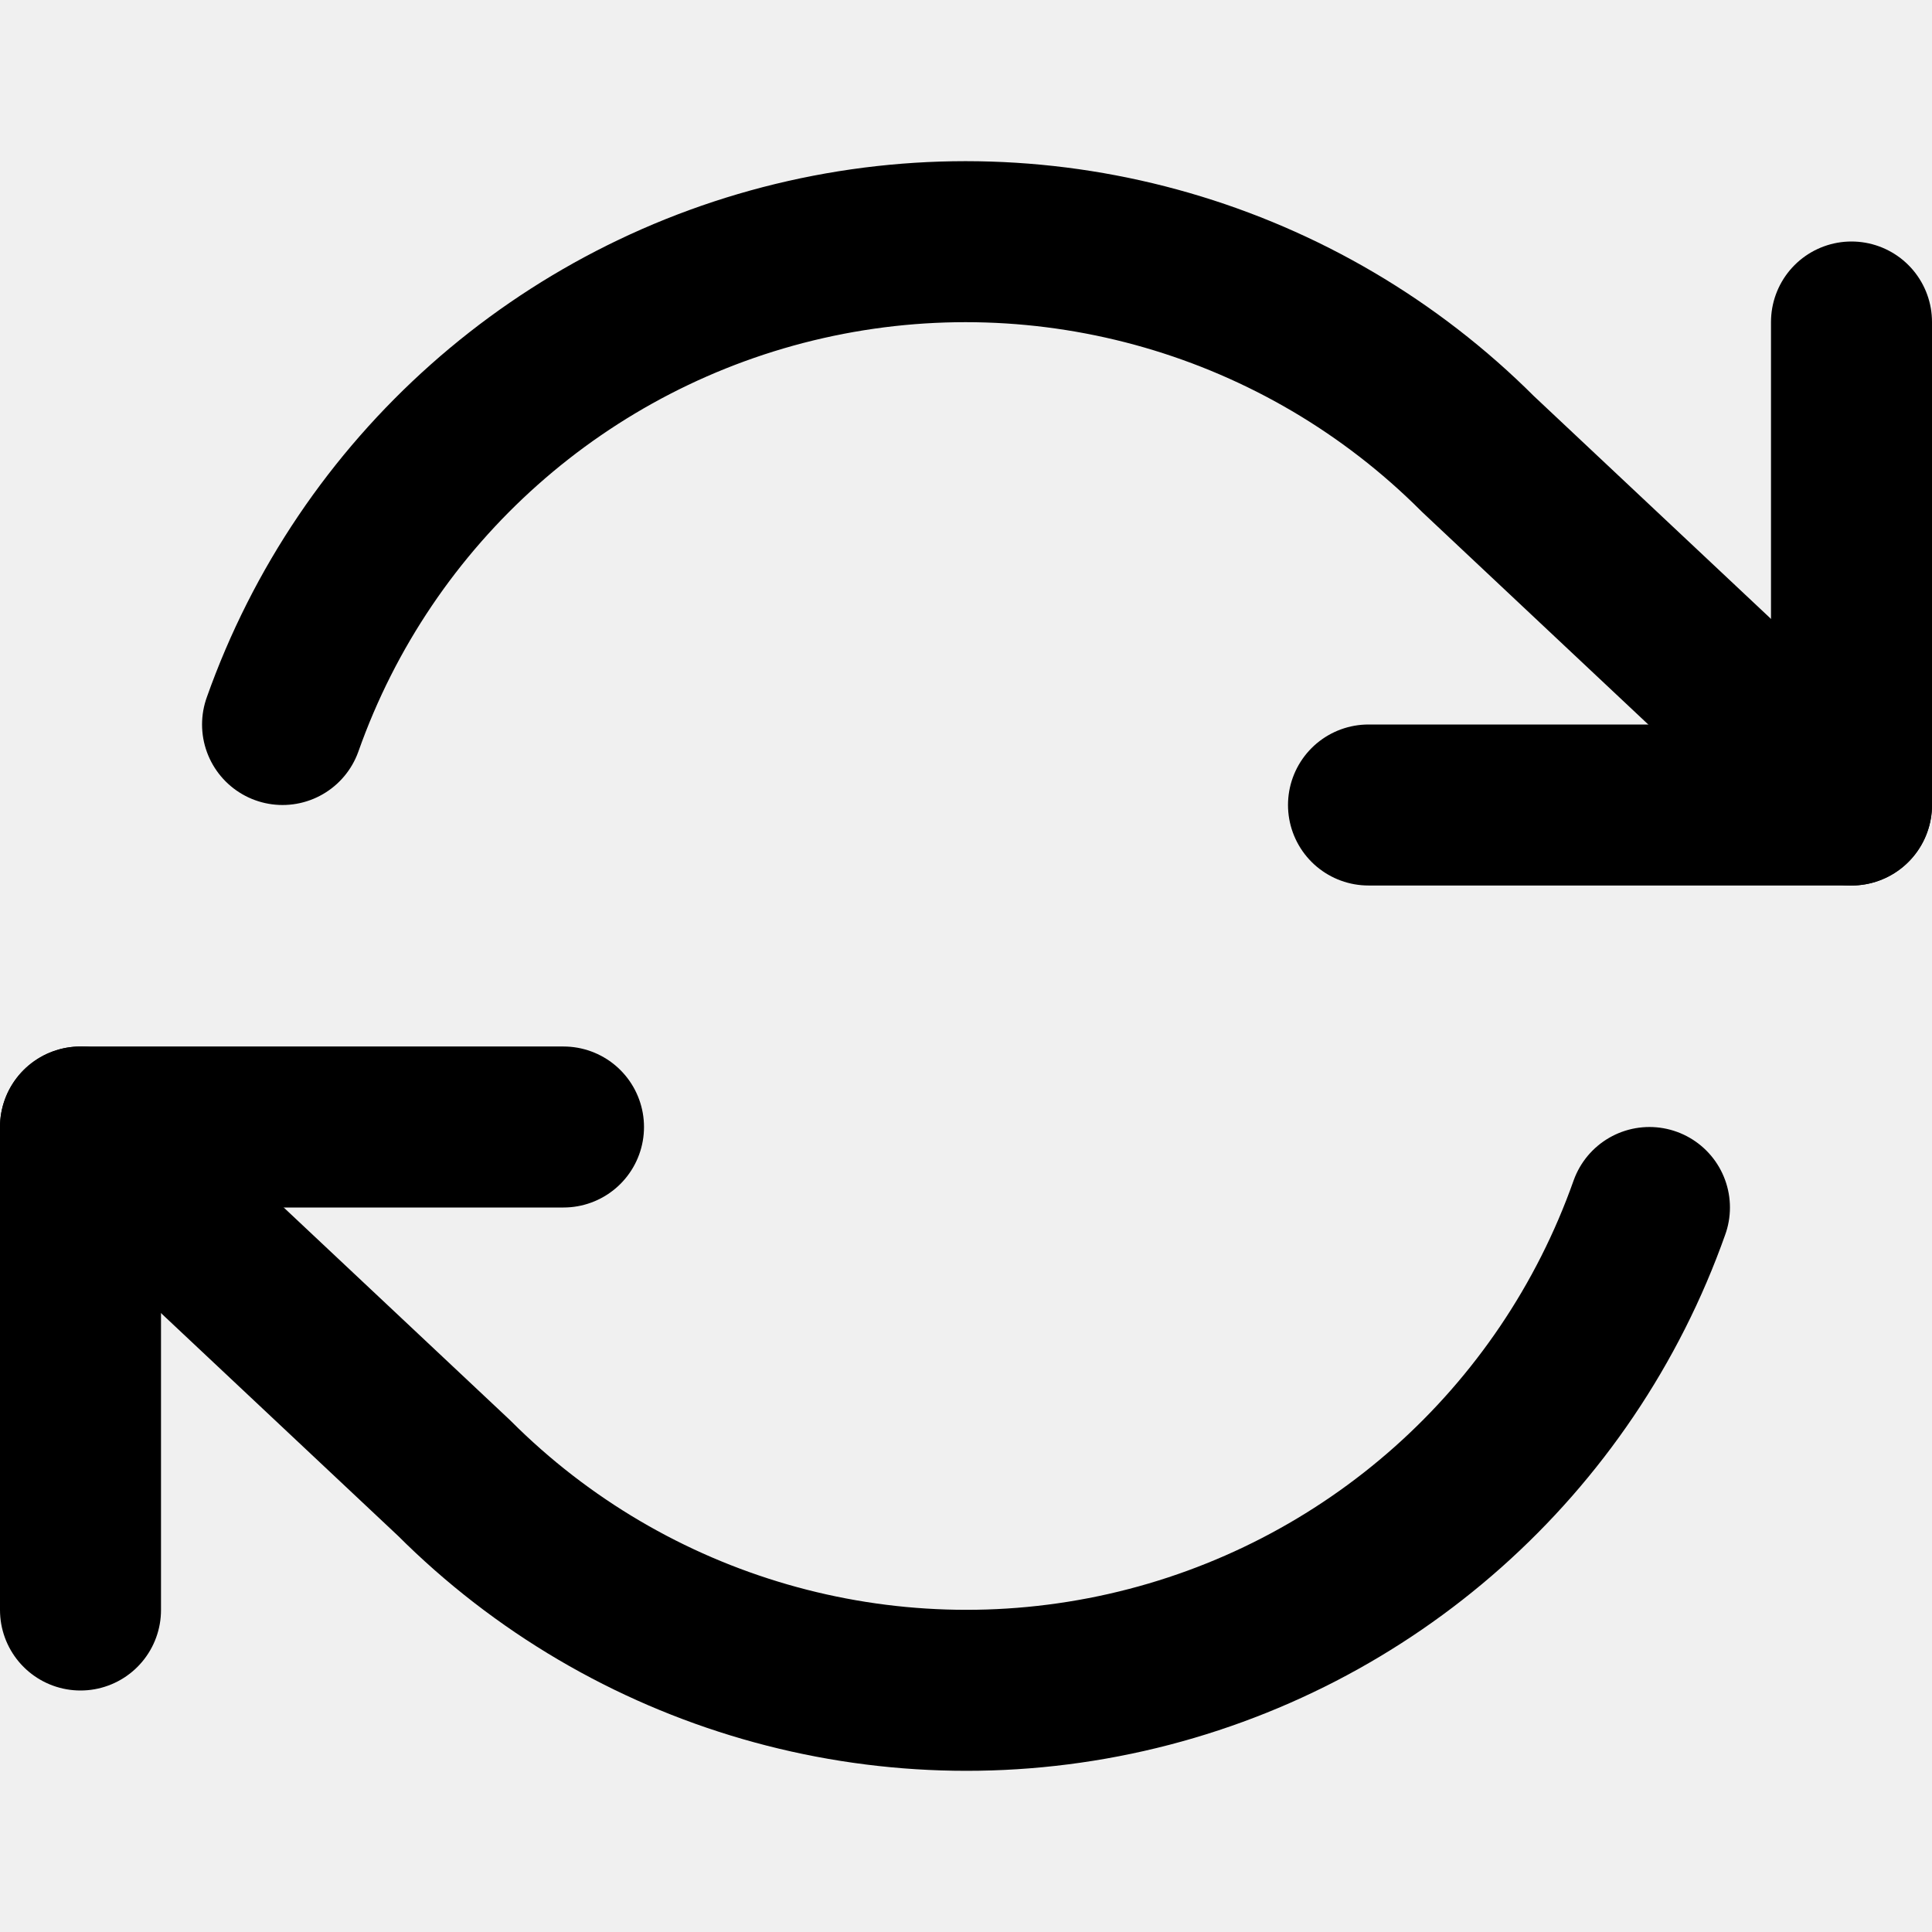
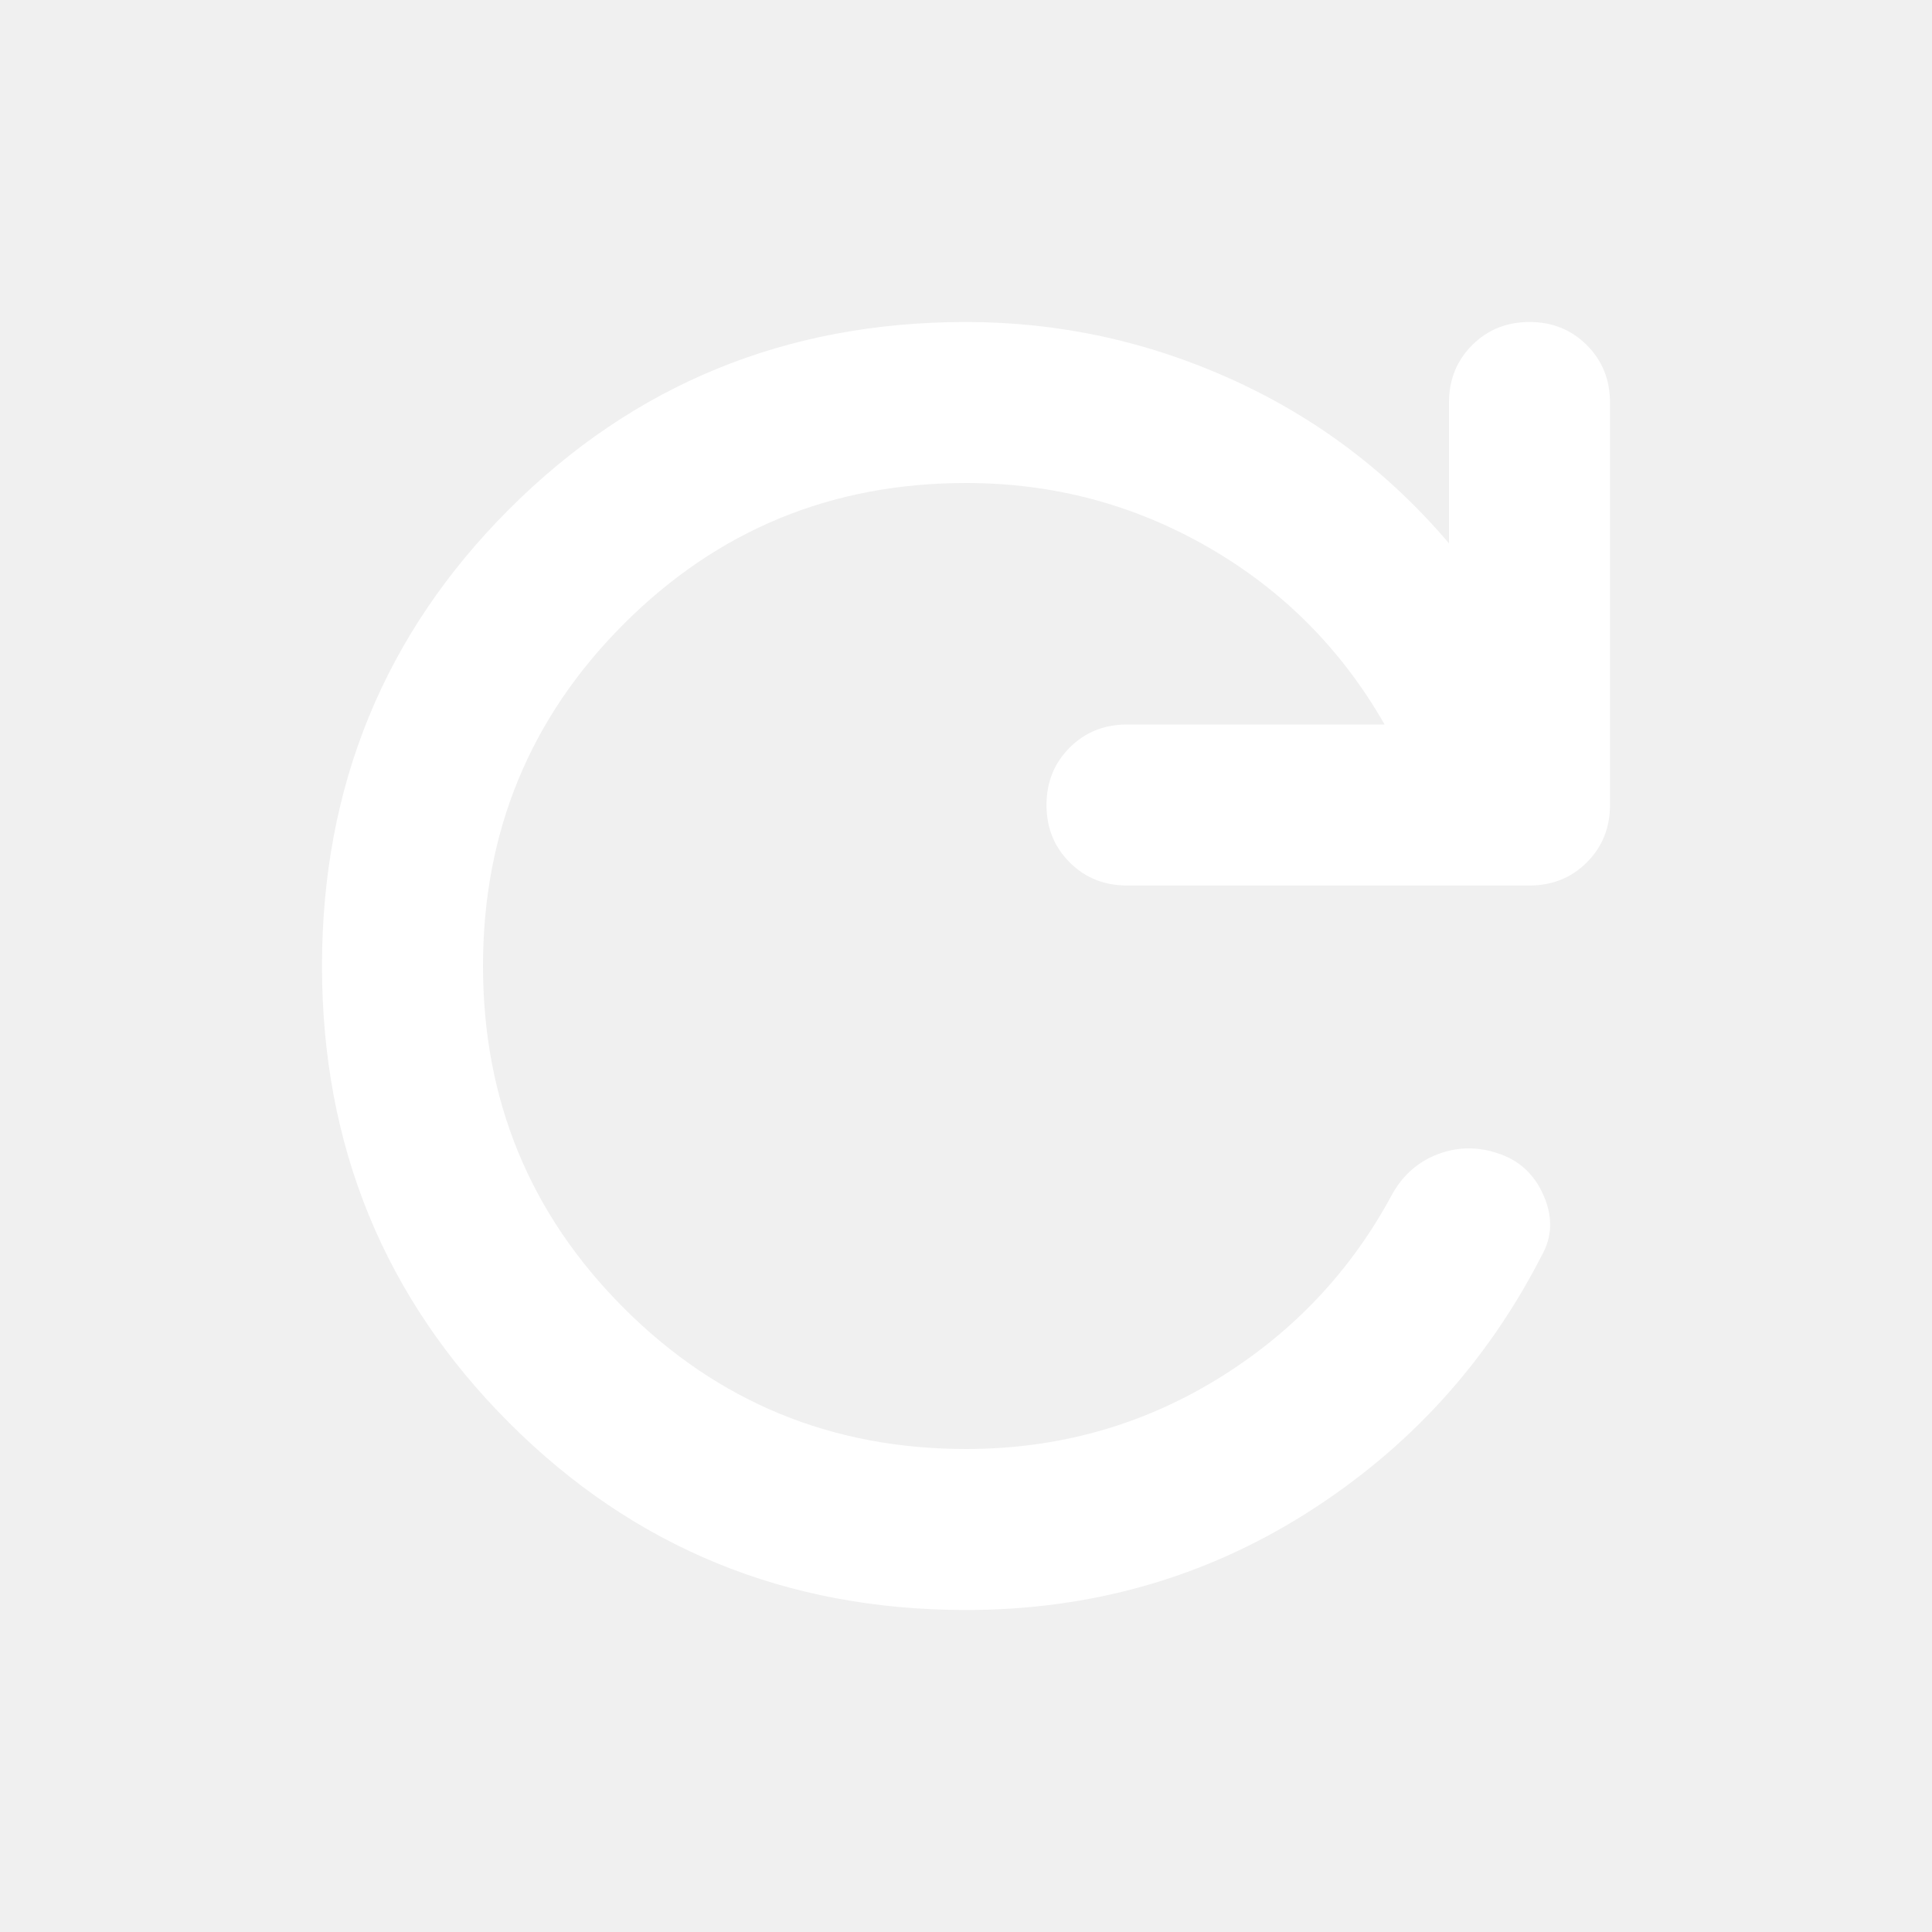
- <svg xmlns="http://www.w3.org/2000/svg" width="24" height="24" viewBox="0 0 24 24" fill="none" stroke="currentColor" stroke-width="2" stroke-linecap="round" stroke-linejoin="round">
-   <polyline points="23 4 23 10 17 10" />
-   <polyline points="1 20 1 14 7 14" />
-   <path d="M3.51 9a9 9 0 0 1 14.85-3.36L23 10M1 14l4.64 4.36A9 9 0 0 0 20.49 15" />
+ <svg xmlns="http://www.w3.org/2000/svg" fill="#ffffff" height="24" viewBox="0 -960 960 960" width="24">
+   <path d="M480-160q-134 0-227-93t-93-227q0-134 93-227t227-93q69 0 132 28.5T720-690v-70q0-17 11.5-28.5T760-800q17 0 28.5 11.5T800-760v200q0 17-11.5 28.5T760-520H560q-17 0-28.5-11.5T520-560q0-17 11.5-28.5T560-600h128q-32-56-87.5-88T480-720q-100 0-170 70t-70 170q0 100 70 170t170 70q68 0 124.5-34.5T692-367q8-14 22.5-19.5t29.5-.5q16 5 23 21t-1 30q-41 80-117 128t-169 48Z" />
</svg>
